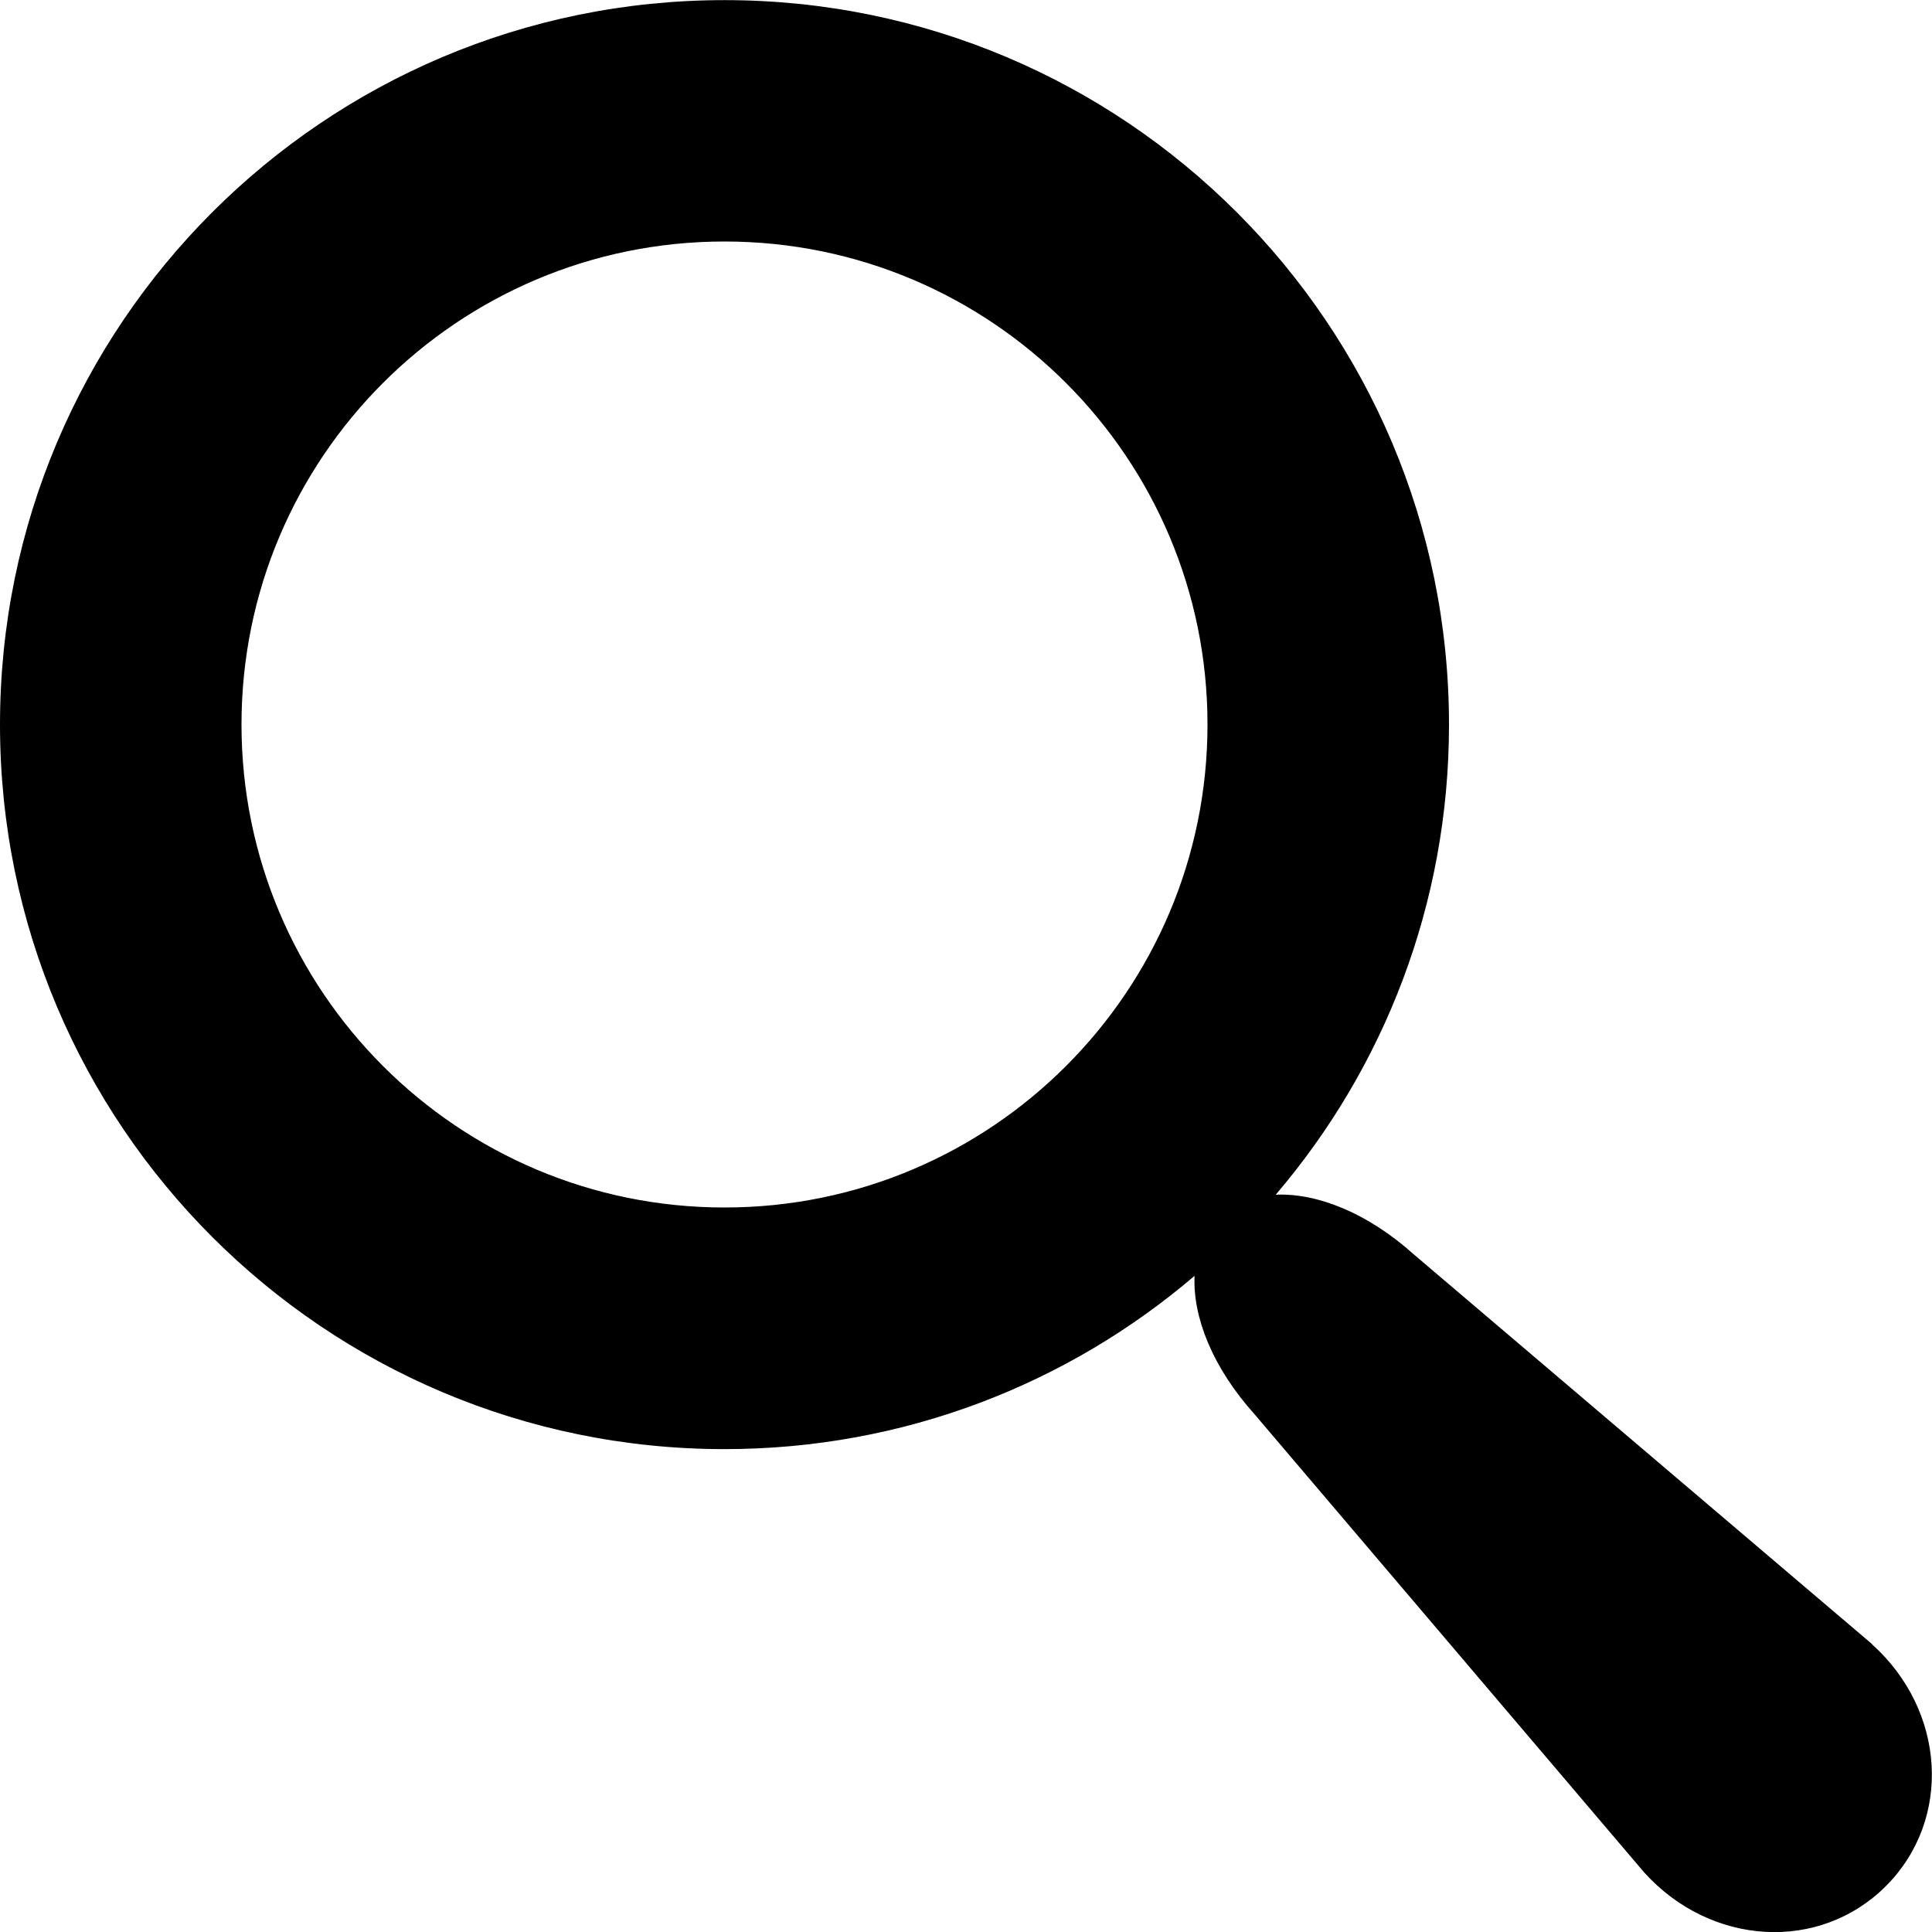
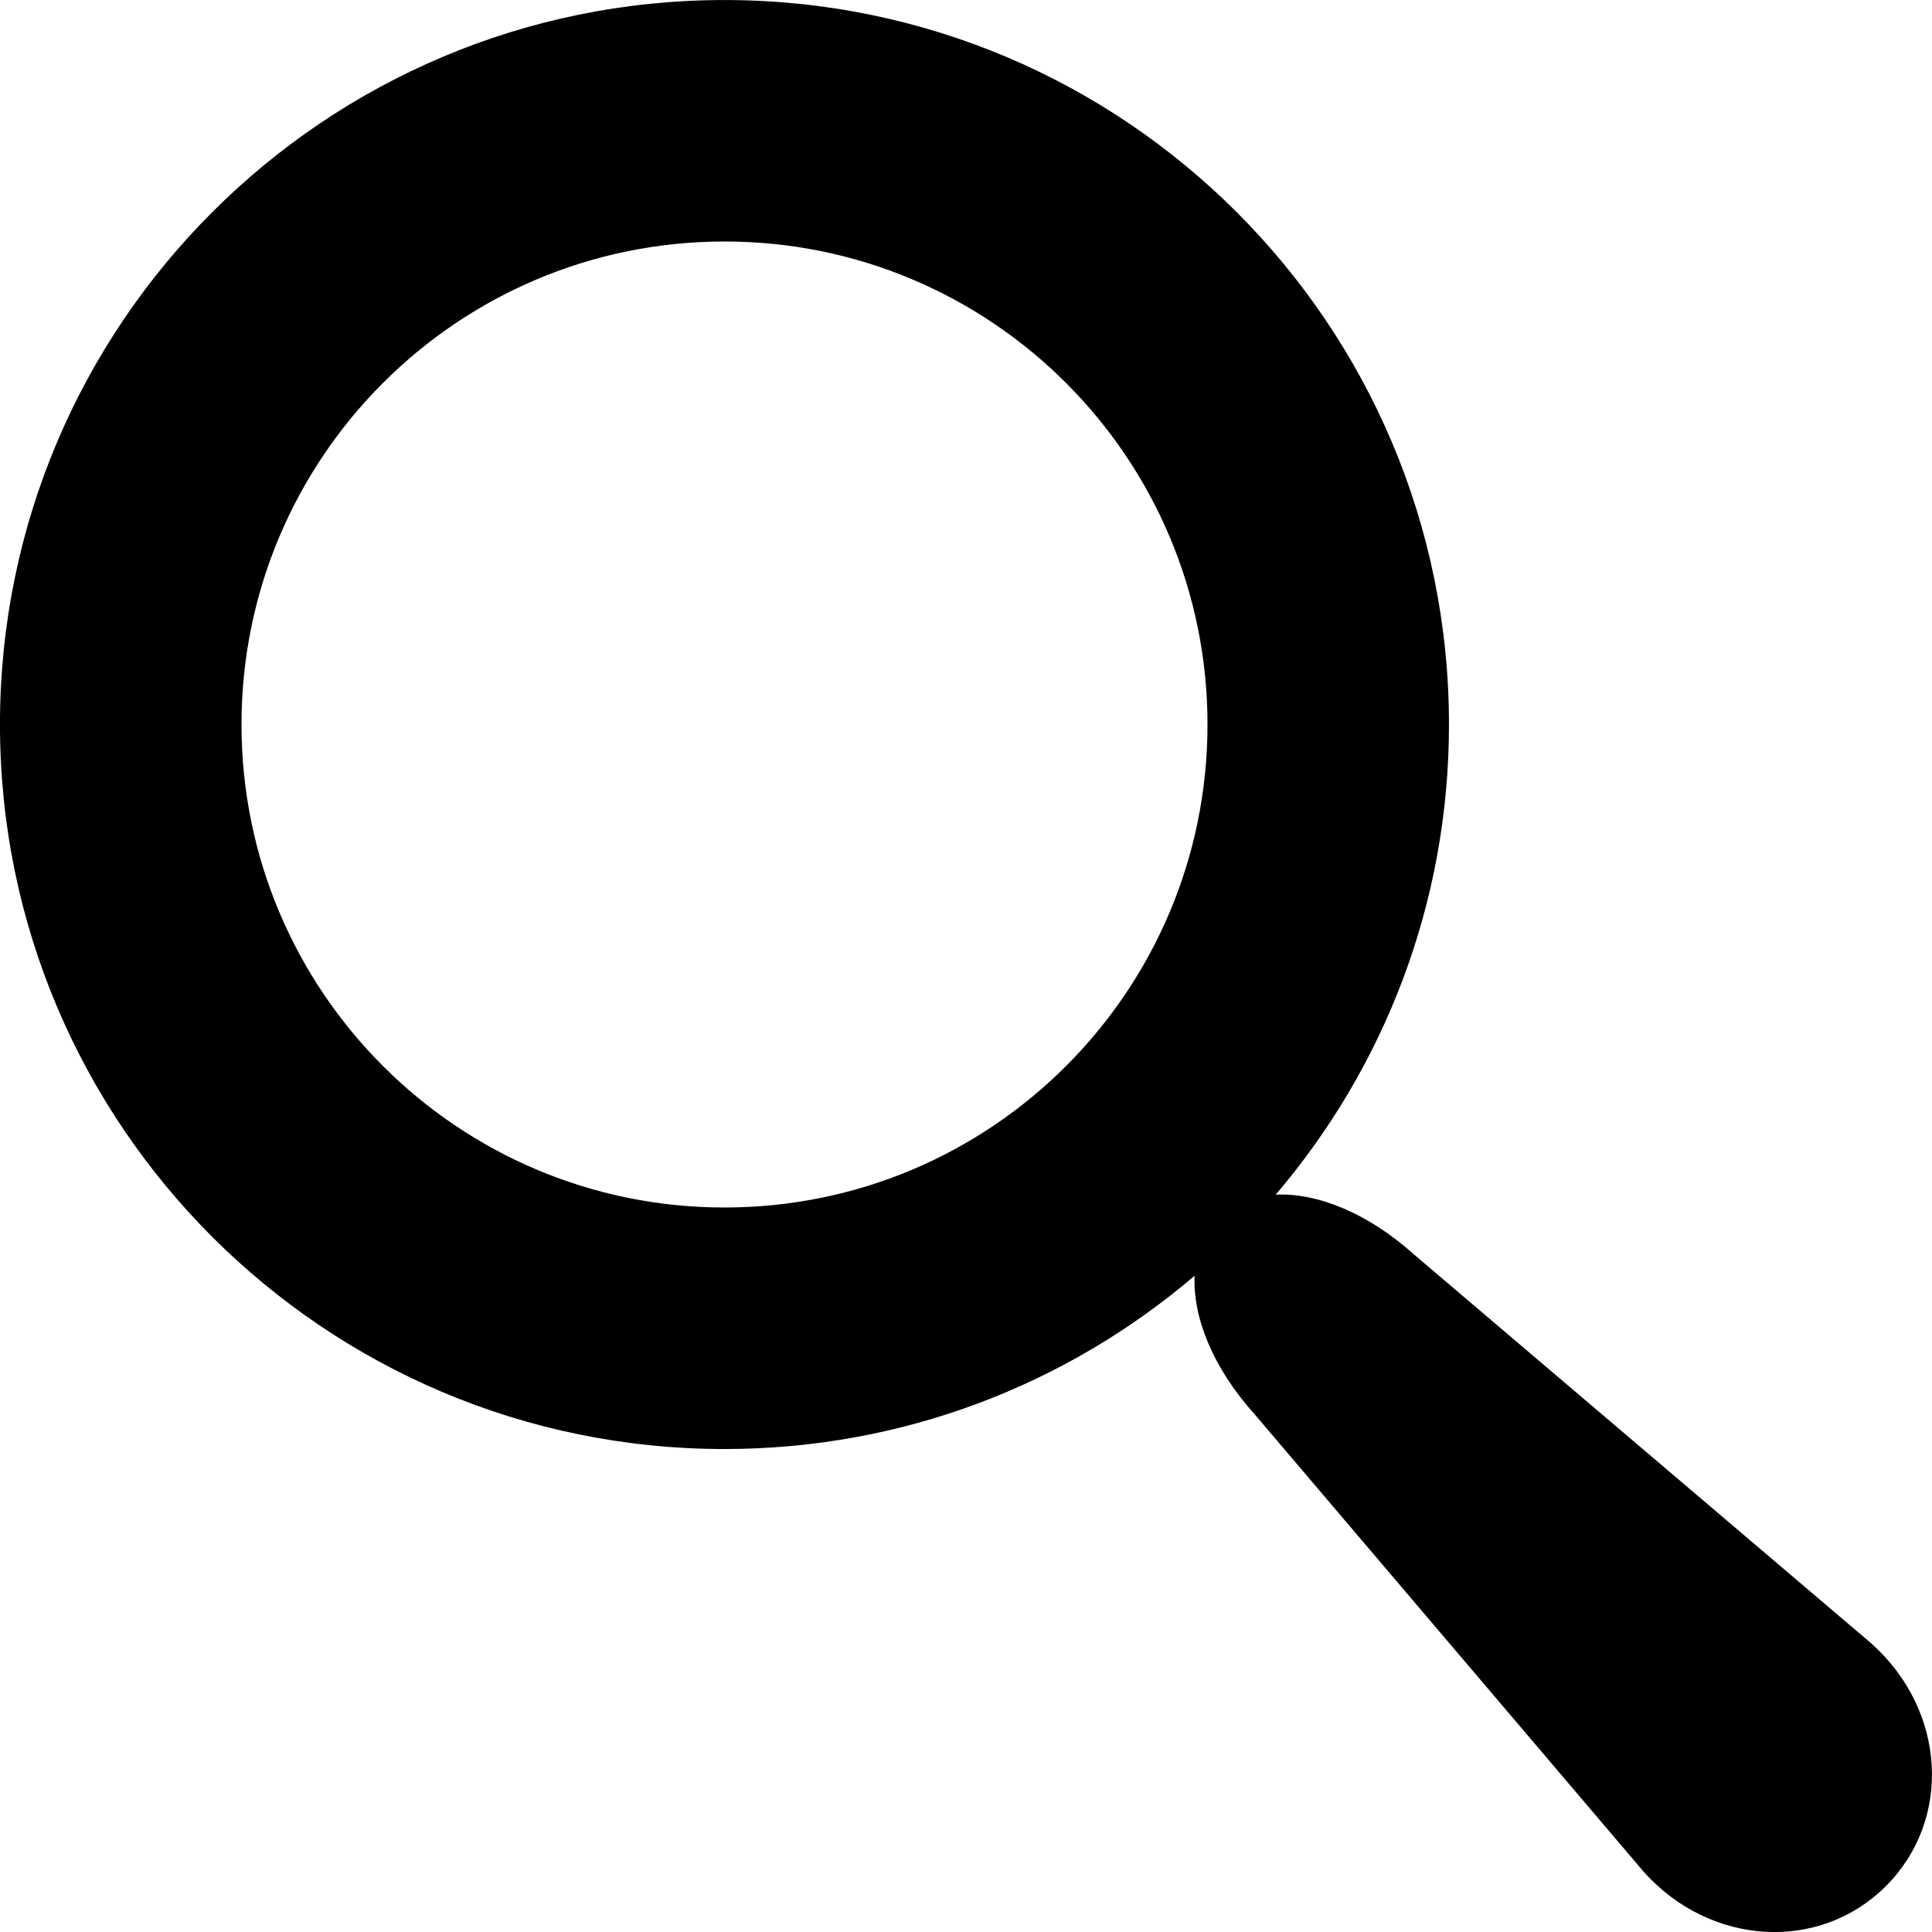
- <svg xmlns="http://www.w3.org/2000/svg" version="1.1" width="16" height="16" viewBox="0 0 16 16">
-   <path d="M15.504 13.616l-3.79-3.223c-0.392-0.353-0.811-0.514-1.149-0.499 0.895-1.048 1.435-2.407 1.435-3.893 0-3.314-2.686-6-6-6s-6 2.686-6 6 2.686 6 6 6c1.486 0 2.845-0.54 3.893-1.435-0.016 0.338 0.146 0.757 0.499 1.149l3.223 3.79c0.552 0.613 1.453 0.665 2.003 0.115s0.498-1.452-0.115-2.003zM6 10c-2.209 0-4-1.791-4-4s1.791-4 4-4 4 1.791 4 4-1.791 4-4 4z" />
+ <svg xmlns="http://www.w3.org/2000/svg" version="1.1" width="64" height="64" viewBox="0 0 64 64">
+   <path d="M62.016 54.462l-15.16-12.893c-1.567-1.41-3.243-2.058-4.597-1.995 3.578-4.192 5.74-9.63 5.74-15.573 0-13.255-10.745-24-24-24s-24 10.745-24 24 10.745 24 24 24c5.944 0 11.382-2.162 15.574-5.74-0.063 1.354 0.585 3.030 1.995 4.597l12.893 15.16c2.208 2.453 5.814 2.66 8.014 0.46s1.993-5.806-0.46-8.014zM24 40c-8.836 0-16-7.163-16-16s7.163-16 16-16 16 7.163 16 16-7.163 16-16 16z" />
</svg>
